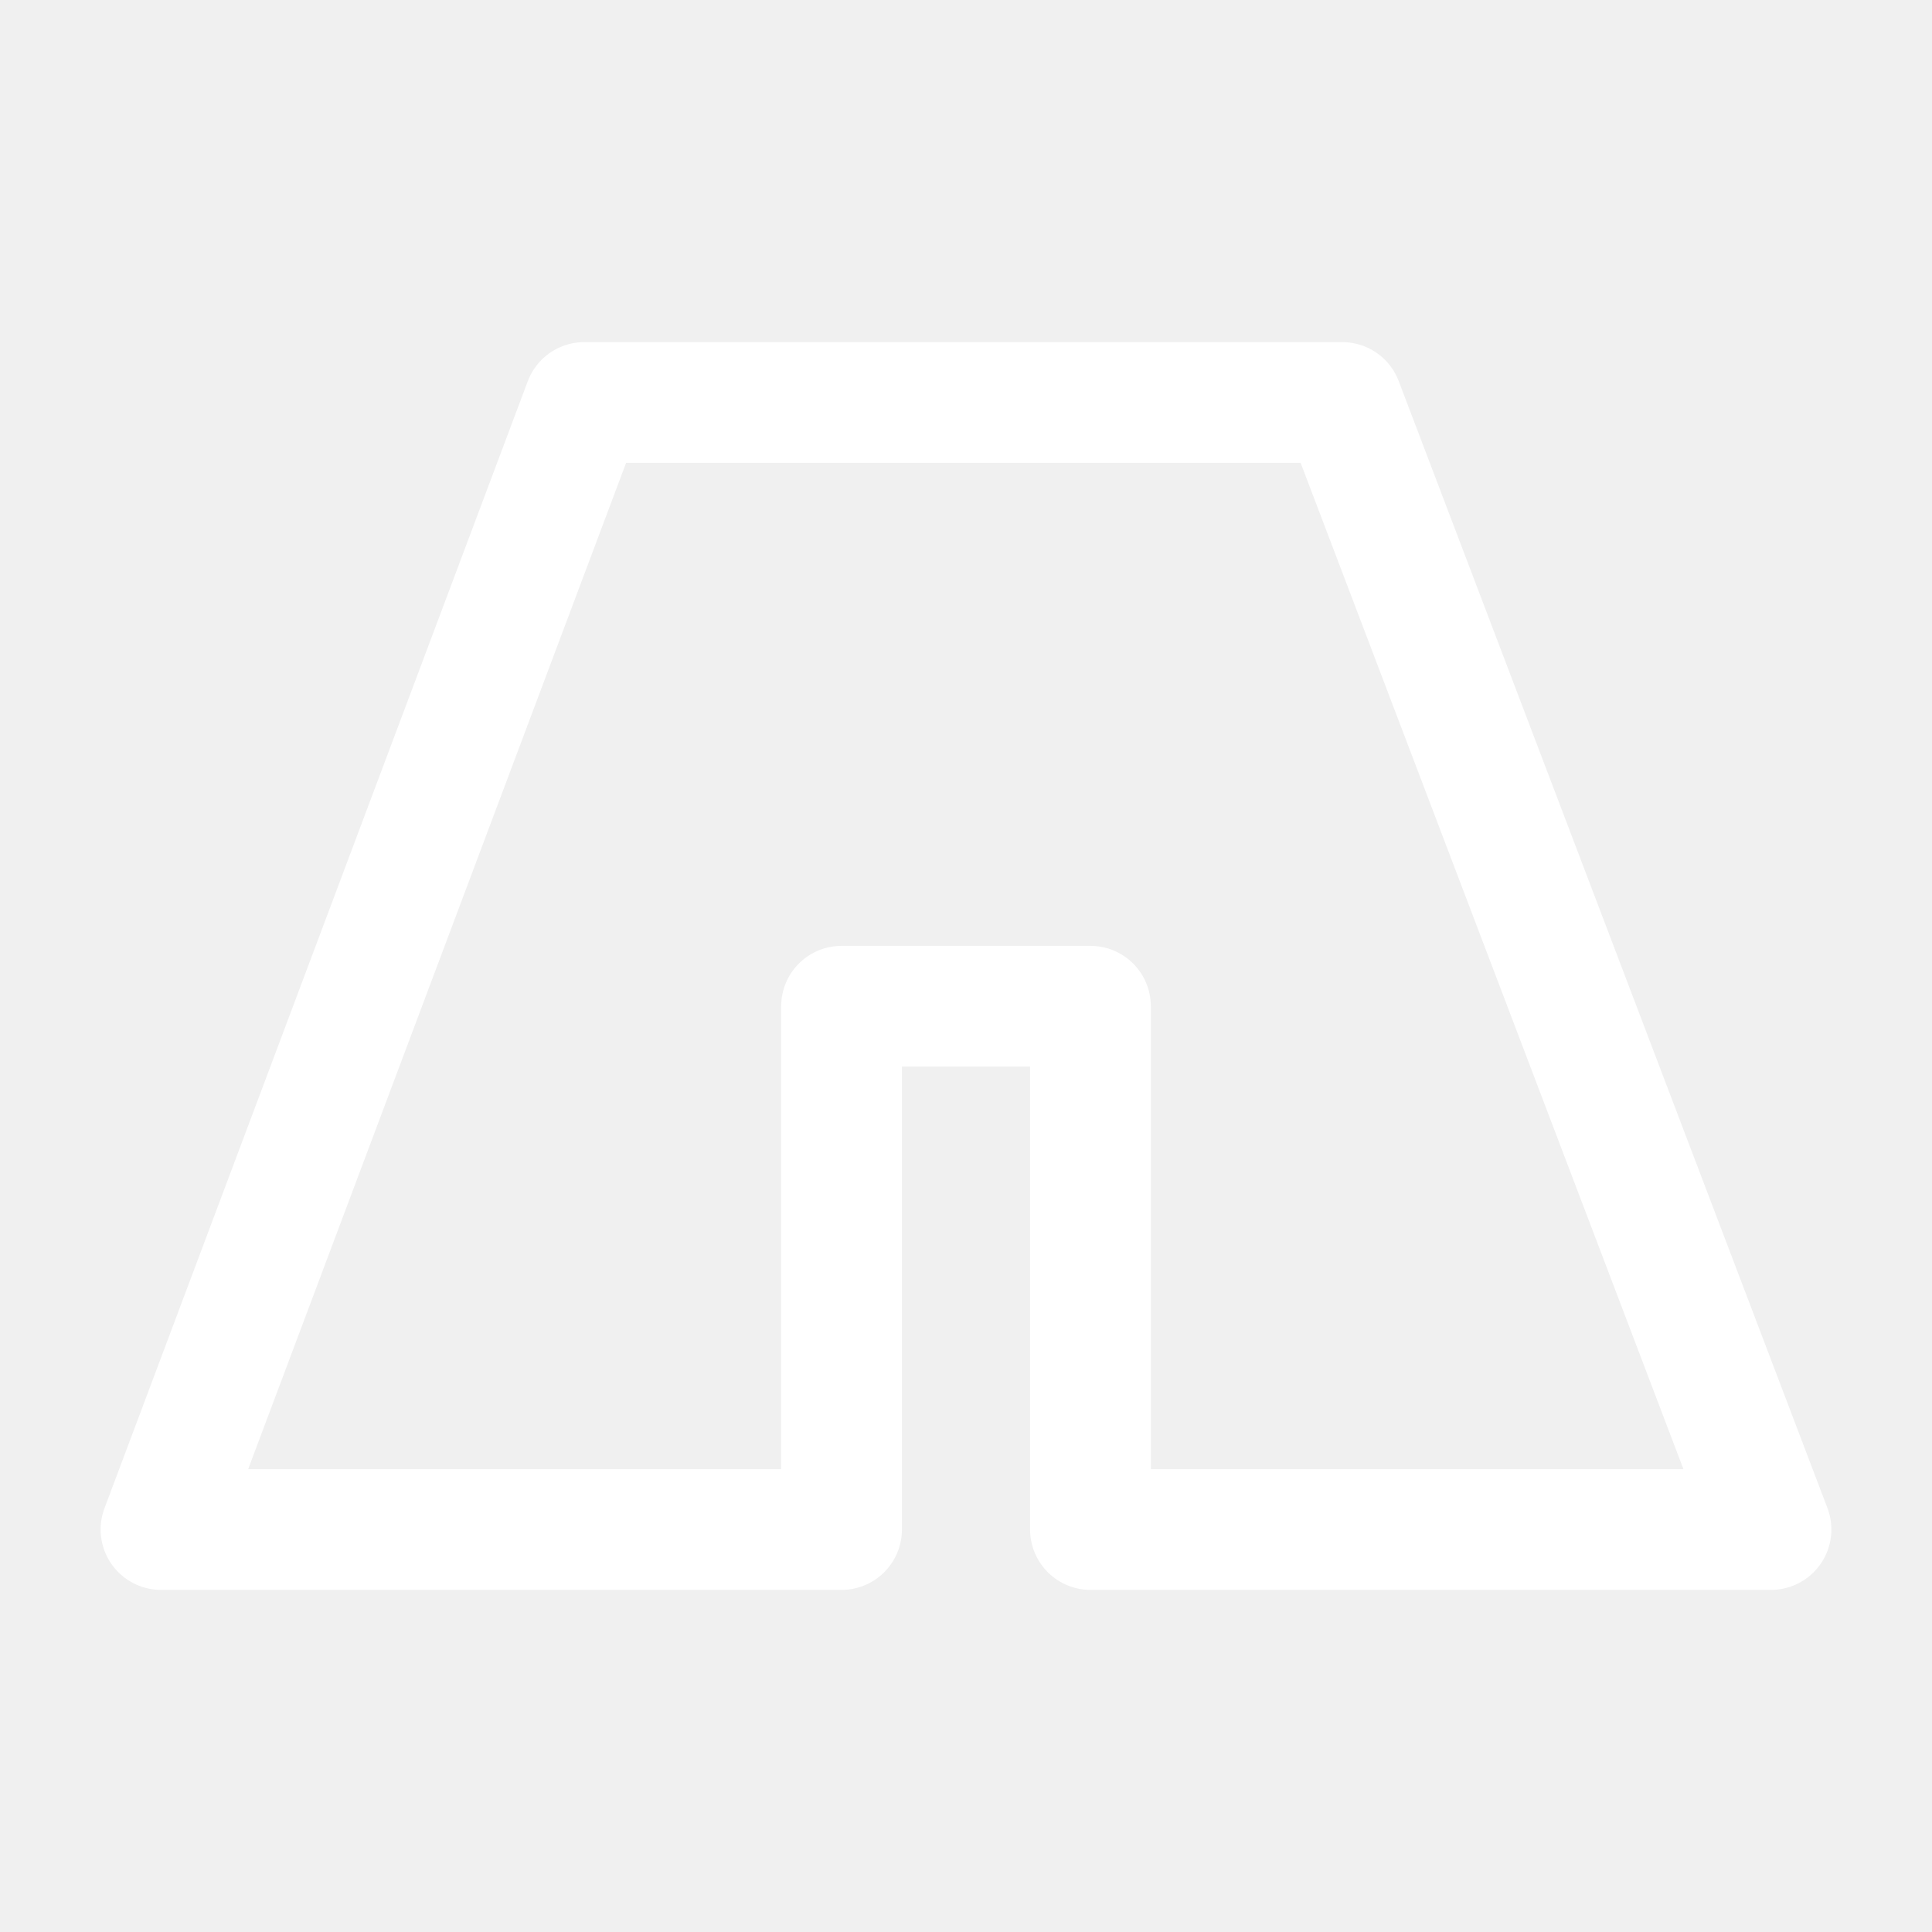
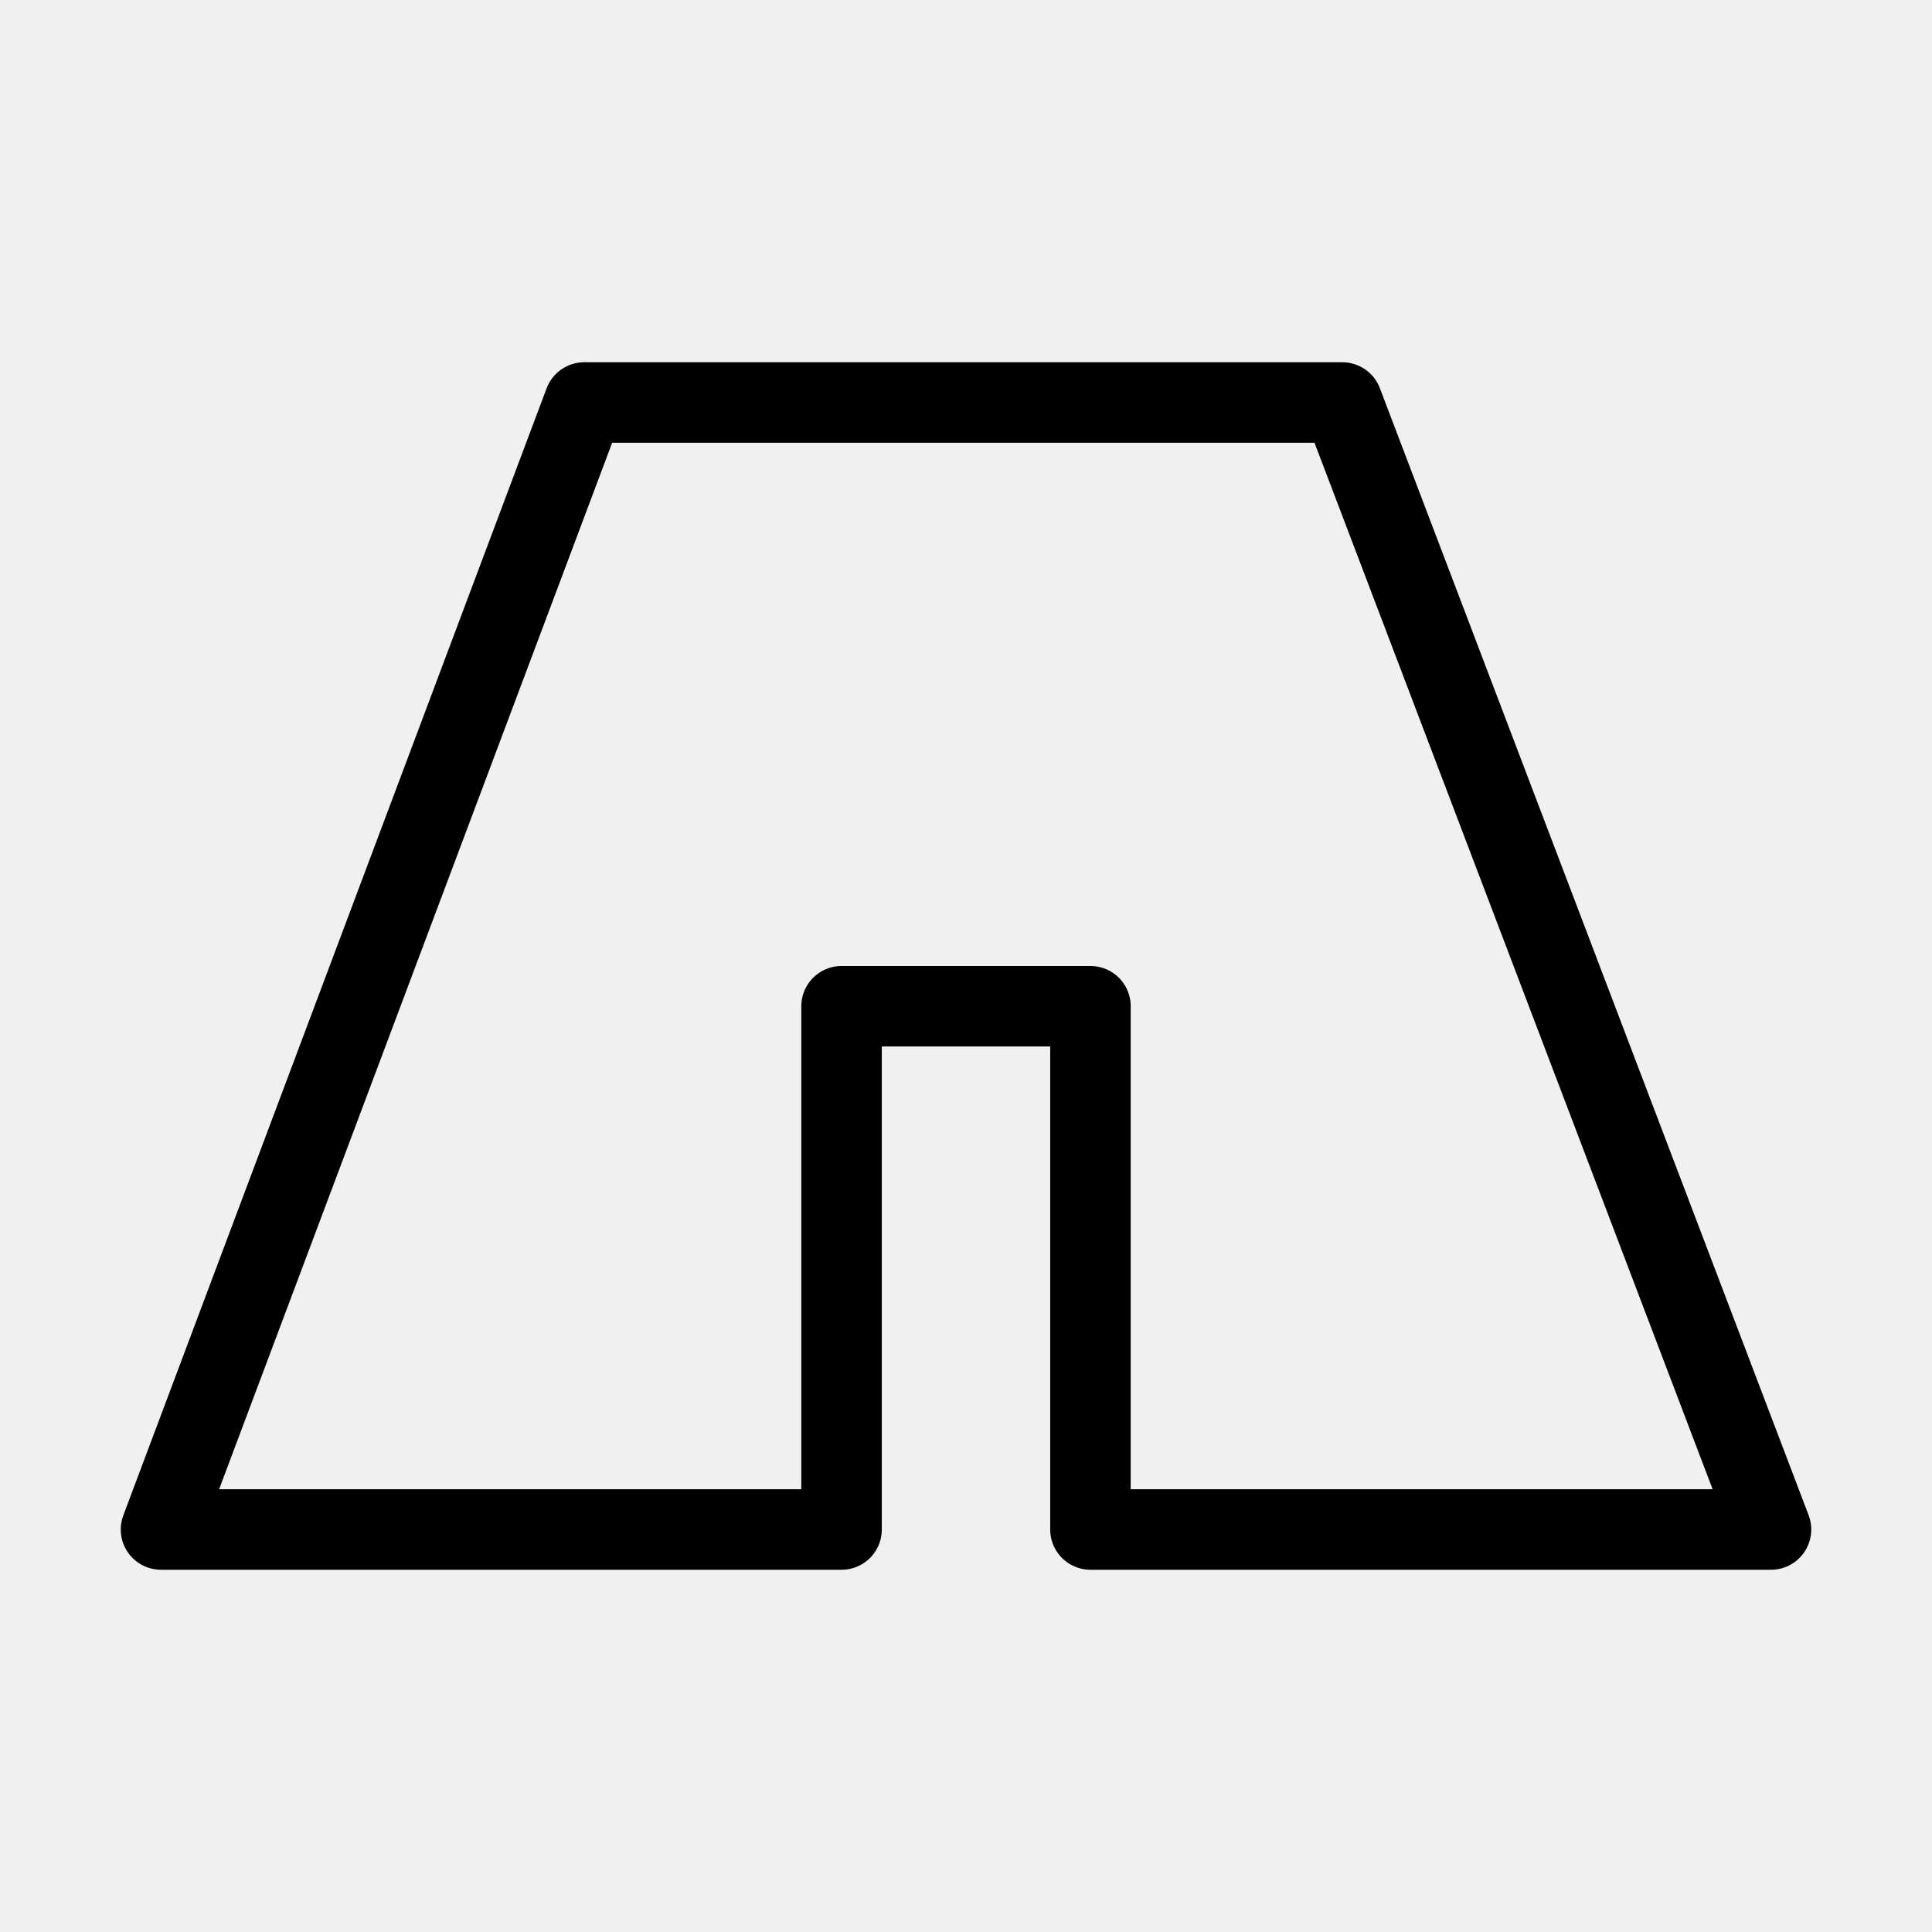
<svg xmlns="http://www.w3.org/2000/svg" width="24" height="24" viewBox="0 0 24 24" fill="none">
-   <path d="M10.454 19V12.5H13.546V19H22L16.674 5H12H7.258L2 19H10.454Z" stroke="white" stroke-width="1.5" stroke-linecap="round" stroke-linejoin="round" />
+   <path d="M10.454 19V12.5H13.546V19H22L16.674 5H12H7.258L2 19H10.454Z" stroke="currentColor" stroke-width="1" stroke-linecap="round" stroke-linejoin="round" />
</svg>
